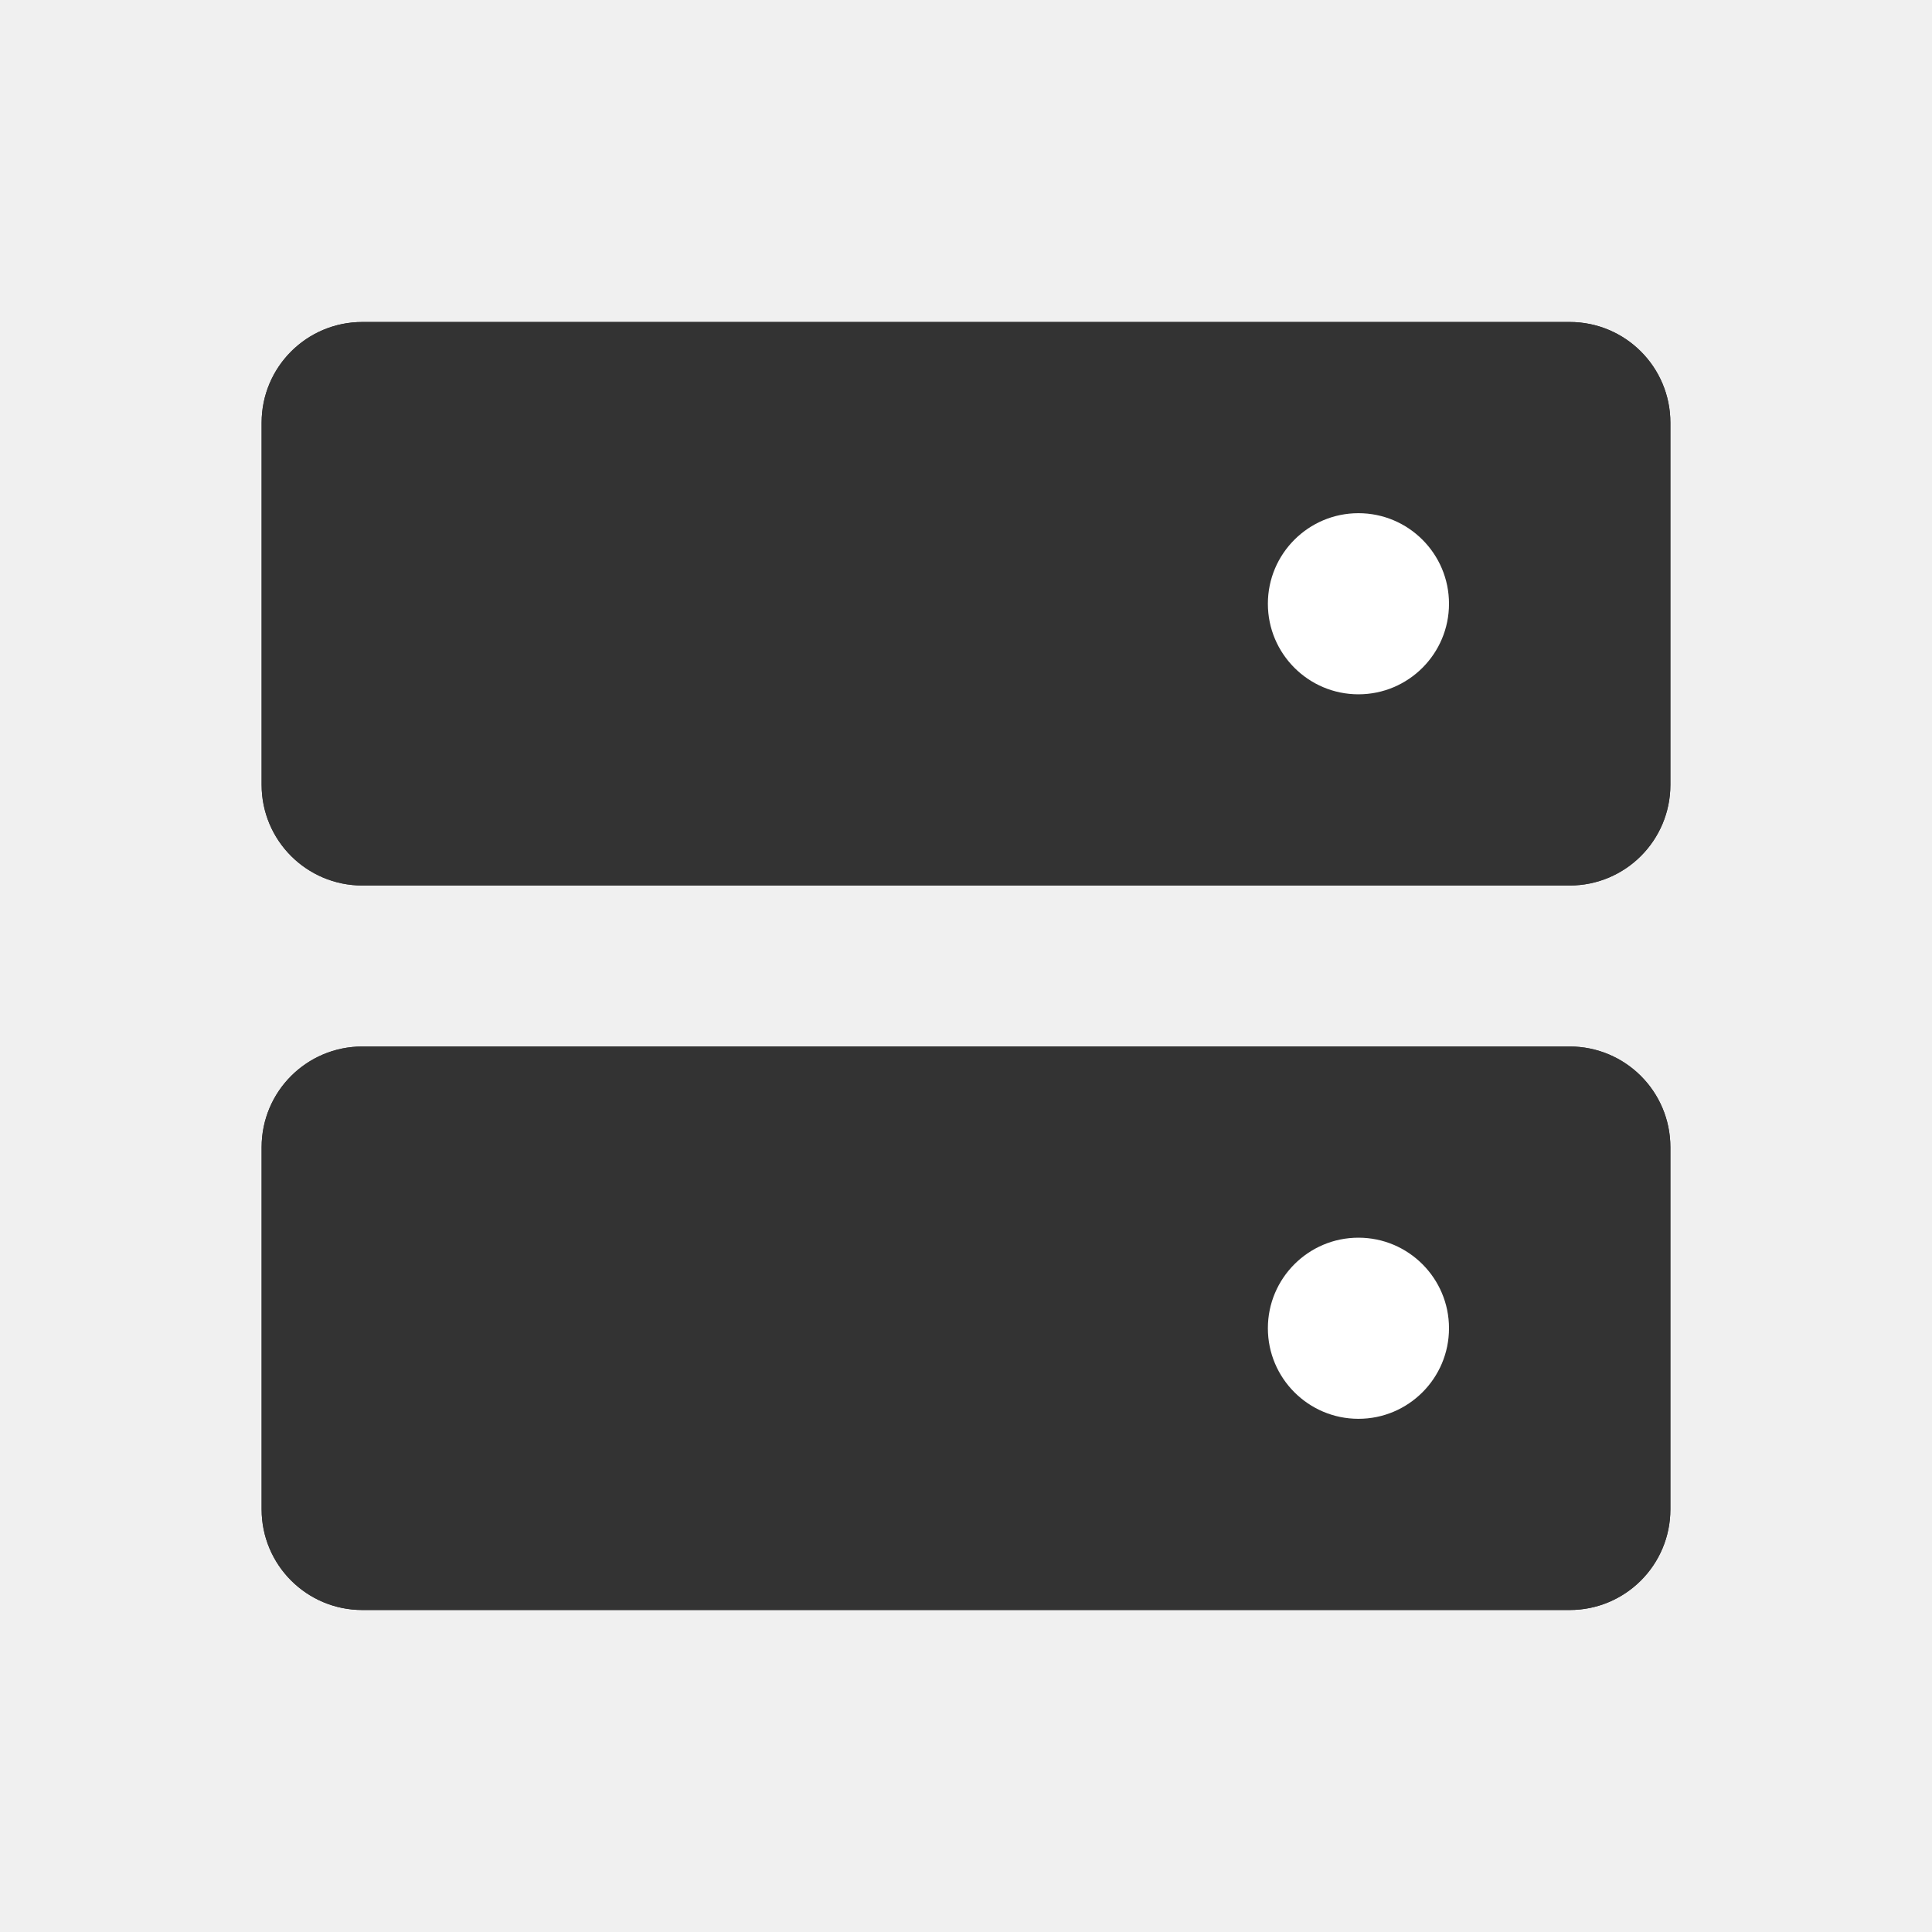
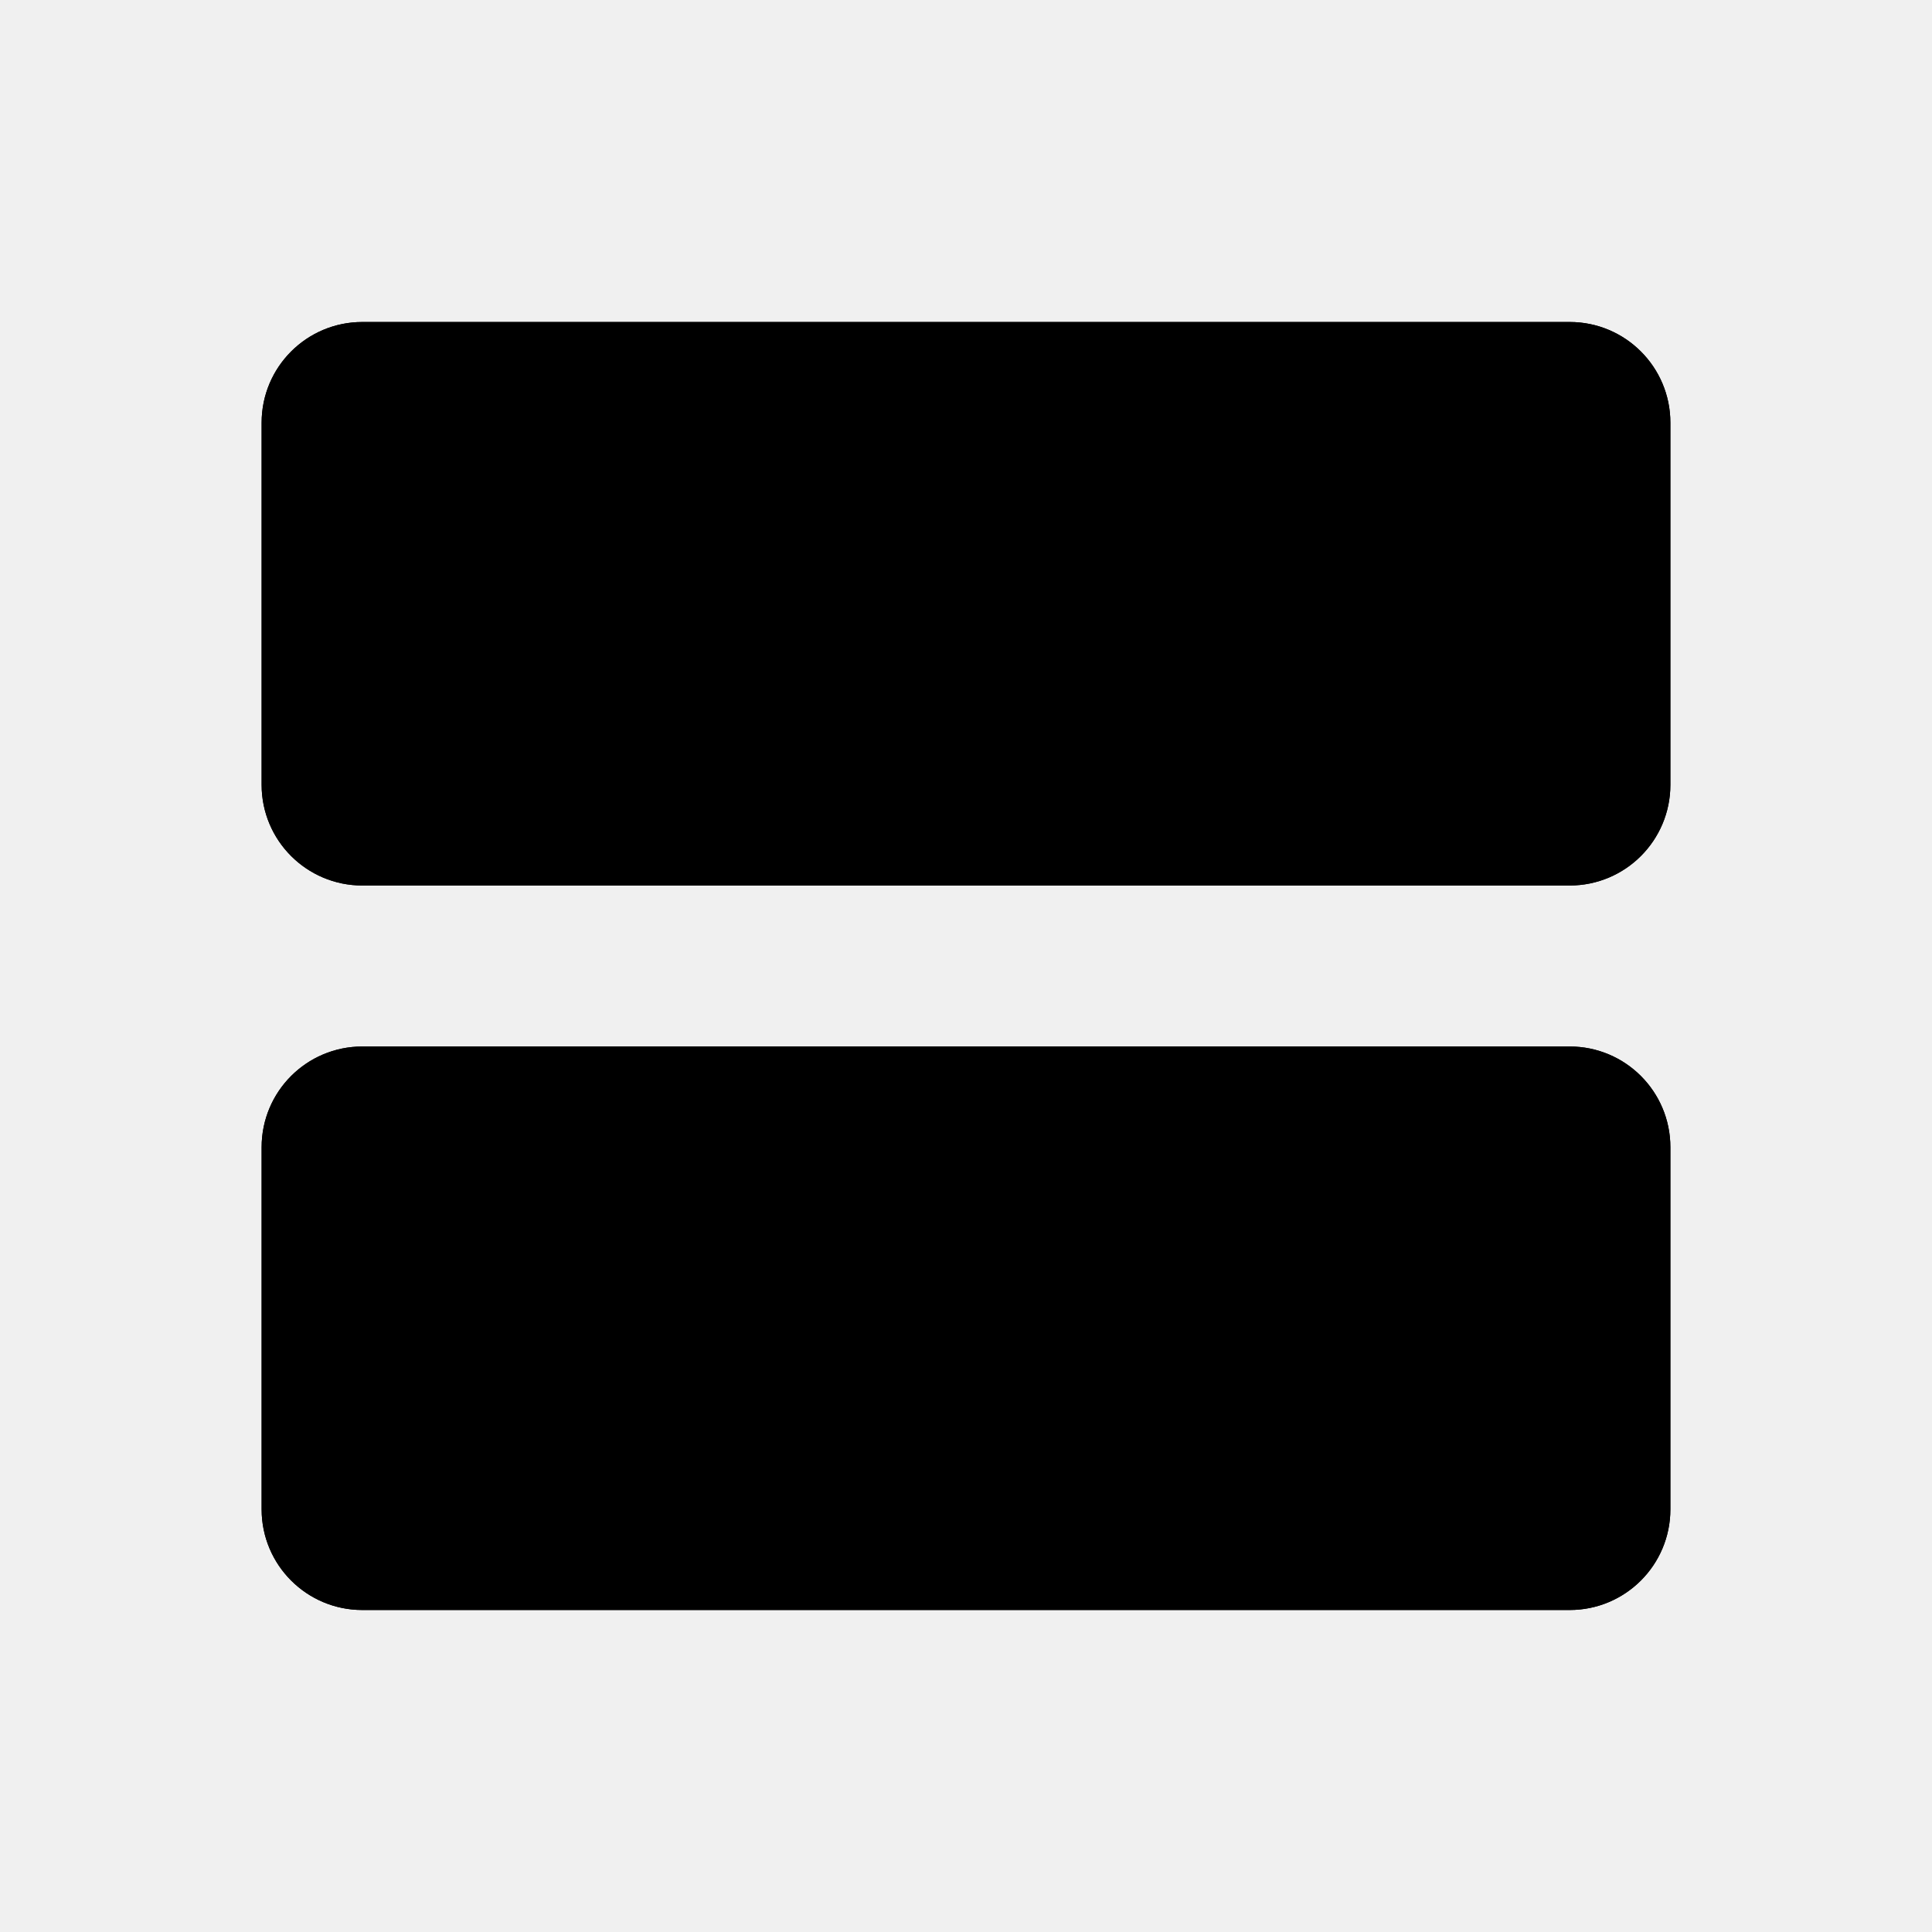
<svg xmlns="http://www.w3.org/2000/svg" width="24" height="24" viewBox="0 0 24 24" fill="none">
-   <path d="M19.5 13.5H4.5C4.086 13.5 3.75 13.836 3.75 14.25V18.75C3.75 19.164 4.086 19.5 4.5 19.5H19.5C19.914 19.5 20.25 19.164 20.25 18.75V14.25C20.25 13.836 19.914 13.5 19.5 13.5Z" fill="#333333" stroke="#333333" stroke-linecap="round" stroke-linejoin="round" />
-   <path d="M19.5 13.5H4.5C4.086 13.5 3.75 13.836 3.75 14.25V18.75C3.75 19.164 4.086 19.5 4.5 19.5H19.5C19.914 19.5 20.25 19.164 20.25 18.75V14.25C20.25 13.836 19.914 13.5 19.5 13.5Z" stroke="#333333" stroke-linecap="round" stroke-linejoin="round" />
-   <path d="M19.5 4.5H4.5C4.086 4.5 3.75 4.836 3.75 5.25V9.75C3.75 10.164 4.086 10.5 4.5 10.5H19.5C19.914 10.5 20.25 10.164 20.25 9.75V5.25C20.25 4.836 19.914 4.5 19.5 4.5Z" fill="#333333" stroke="#333333" stroke-linecap="round" stroke-linejoin="round" />
-   <path d="M19.5 4.5H4.5C4.086 4.5 3.75 4.836 3.75 5.25V9.75C3.75 10.164 4.086 10.5 4.5 10.5H19.5C19.914 10.5 20.25 10.164 20.25 9.75V5.25C20.25 4.836 19.914 4.5 19.5 4.5Z" stroke="#333333" stroke-linecap="round" stroke-linejoin="round" />
-   <path d="M16.875 8.625C17.496 8.625 18 8.121 18 7.5C18 6.879 17.496 6.375 16.875 6.375C16.254 6.375 15.75 6.879 15.75 7.5C15.75 8.121 16.254 8.625 16.875 8.625Z" fill="white" />
-   <path d="M16.875 17.625C17.496 17.625 18 17.121 18 16.5C18 15.879 17.496 15.375 16.875 15.375C16.254 15.375 15.75 15.879 15.75 16.5C15.75 17.121 16.254 17.625 16.875 17.625Z" fill="white" />
+   <path d="M19.5 13.5H4.5C4.086 13.5 3.75 13.836 3.75 14.25V18.75C3.75 19.164 4.086 19.5 4.5 19.5H19.5C19.914 19.5 20.25 19.164 20.25 18.75V14.25C20.25 13.836 19.914 13.5 19.5 13.5Z" fill="currentColor" stroke="currentColor" stroke-linecap="round" stroke-linejoin="round" />
+   <path d="M19.5 13.5H4.5C4.086 13.5 3.75 13.836 3.75 14.25V18.75C3.75 19.164 4.086 19.5 4.5 19.5H19.5C19.914 19.5 20.25 19.164 20.25 18.75V14.25C20.25 13.836 19.914 13.5 19.5 13.5Z" stroke="currentColor" stroke-linecap="round" stroke-linejoin="round" />
+   <path d="M19.5 4.5H4.5C4.086 4.5 3.75 4.836 3.75 5.25V9.75C3.75 10.164 4.086 10.5 4.5 10.5H19.5C19.914 10.5 20.25 10.164 20.25 9.75V5.25C20.25 4.836 19.914 4.5 19.5 4.5Z" fill="currentColor" stroke="currentColor" stroke-linecap="round" stroke-linejoin="round" />
+   <path d="M19.5 4.5H4.5C4.086 4.5 3.75 4.836 3.75 5.25V9.75C3.75 10.164 4.086 10.5 4.5 10.5H19.5C19.914 10.5 20.25 10.164 20.25 9.75V5.25C20.25 4.836 19.914 4.5 19.5 4.5Z" stroke="currentColor" stroke-linecap="round" stroke-linejoin="round" />
+   <path d="M16.875 8.625C17.496 8.625 18 8.121 18 7.5C18 6.879 17.496 6.375 16.875 6.375C16.254 6.375 15.75 6.879 15.75 7.5C15.75 8.121 16.254 8.625 16.875 8.625Z" fill="currentColor" />
+   <path d="M16.875 17.625C17.496 17.625 18 17.121 18 16.5C18 15.879 17.496 15.375 16.875 15.375C16.254 15.375 15.75 15.879 15.75 16.5C15.75 17.121 16.254 17.625 16.875 17.625Z" fill="currentColor" />
</svg>
